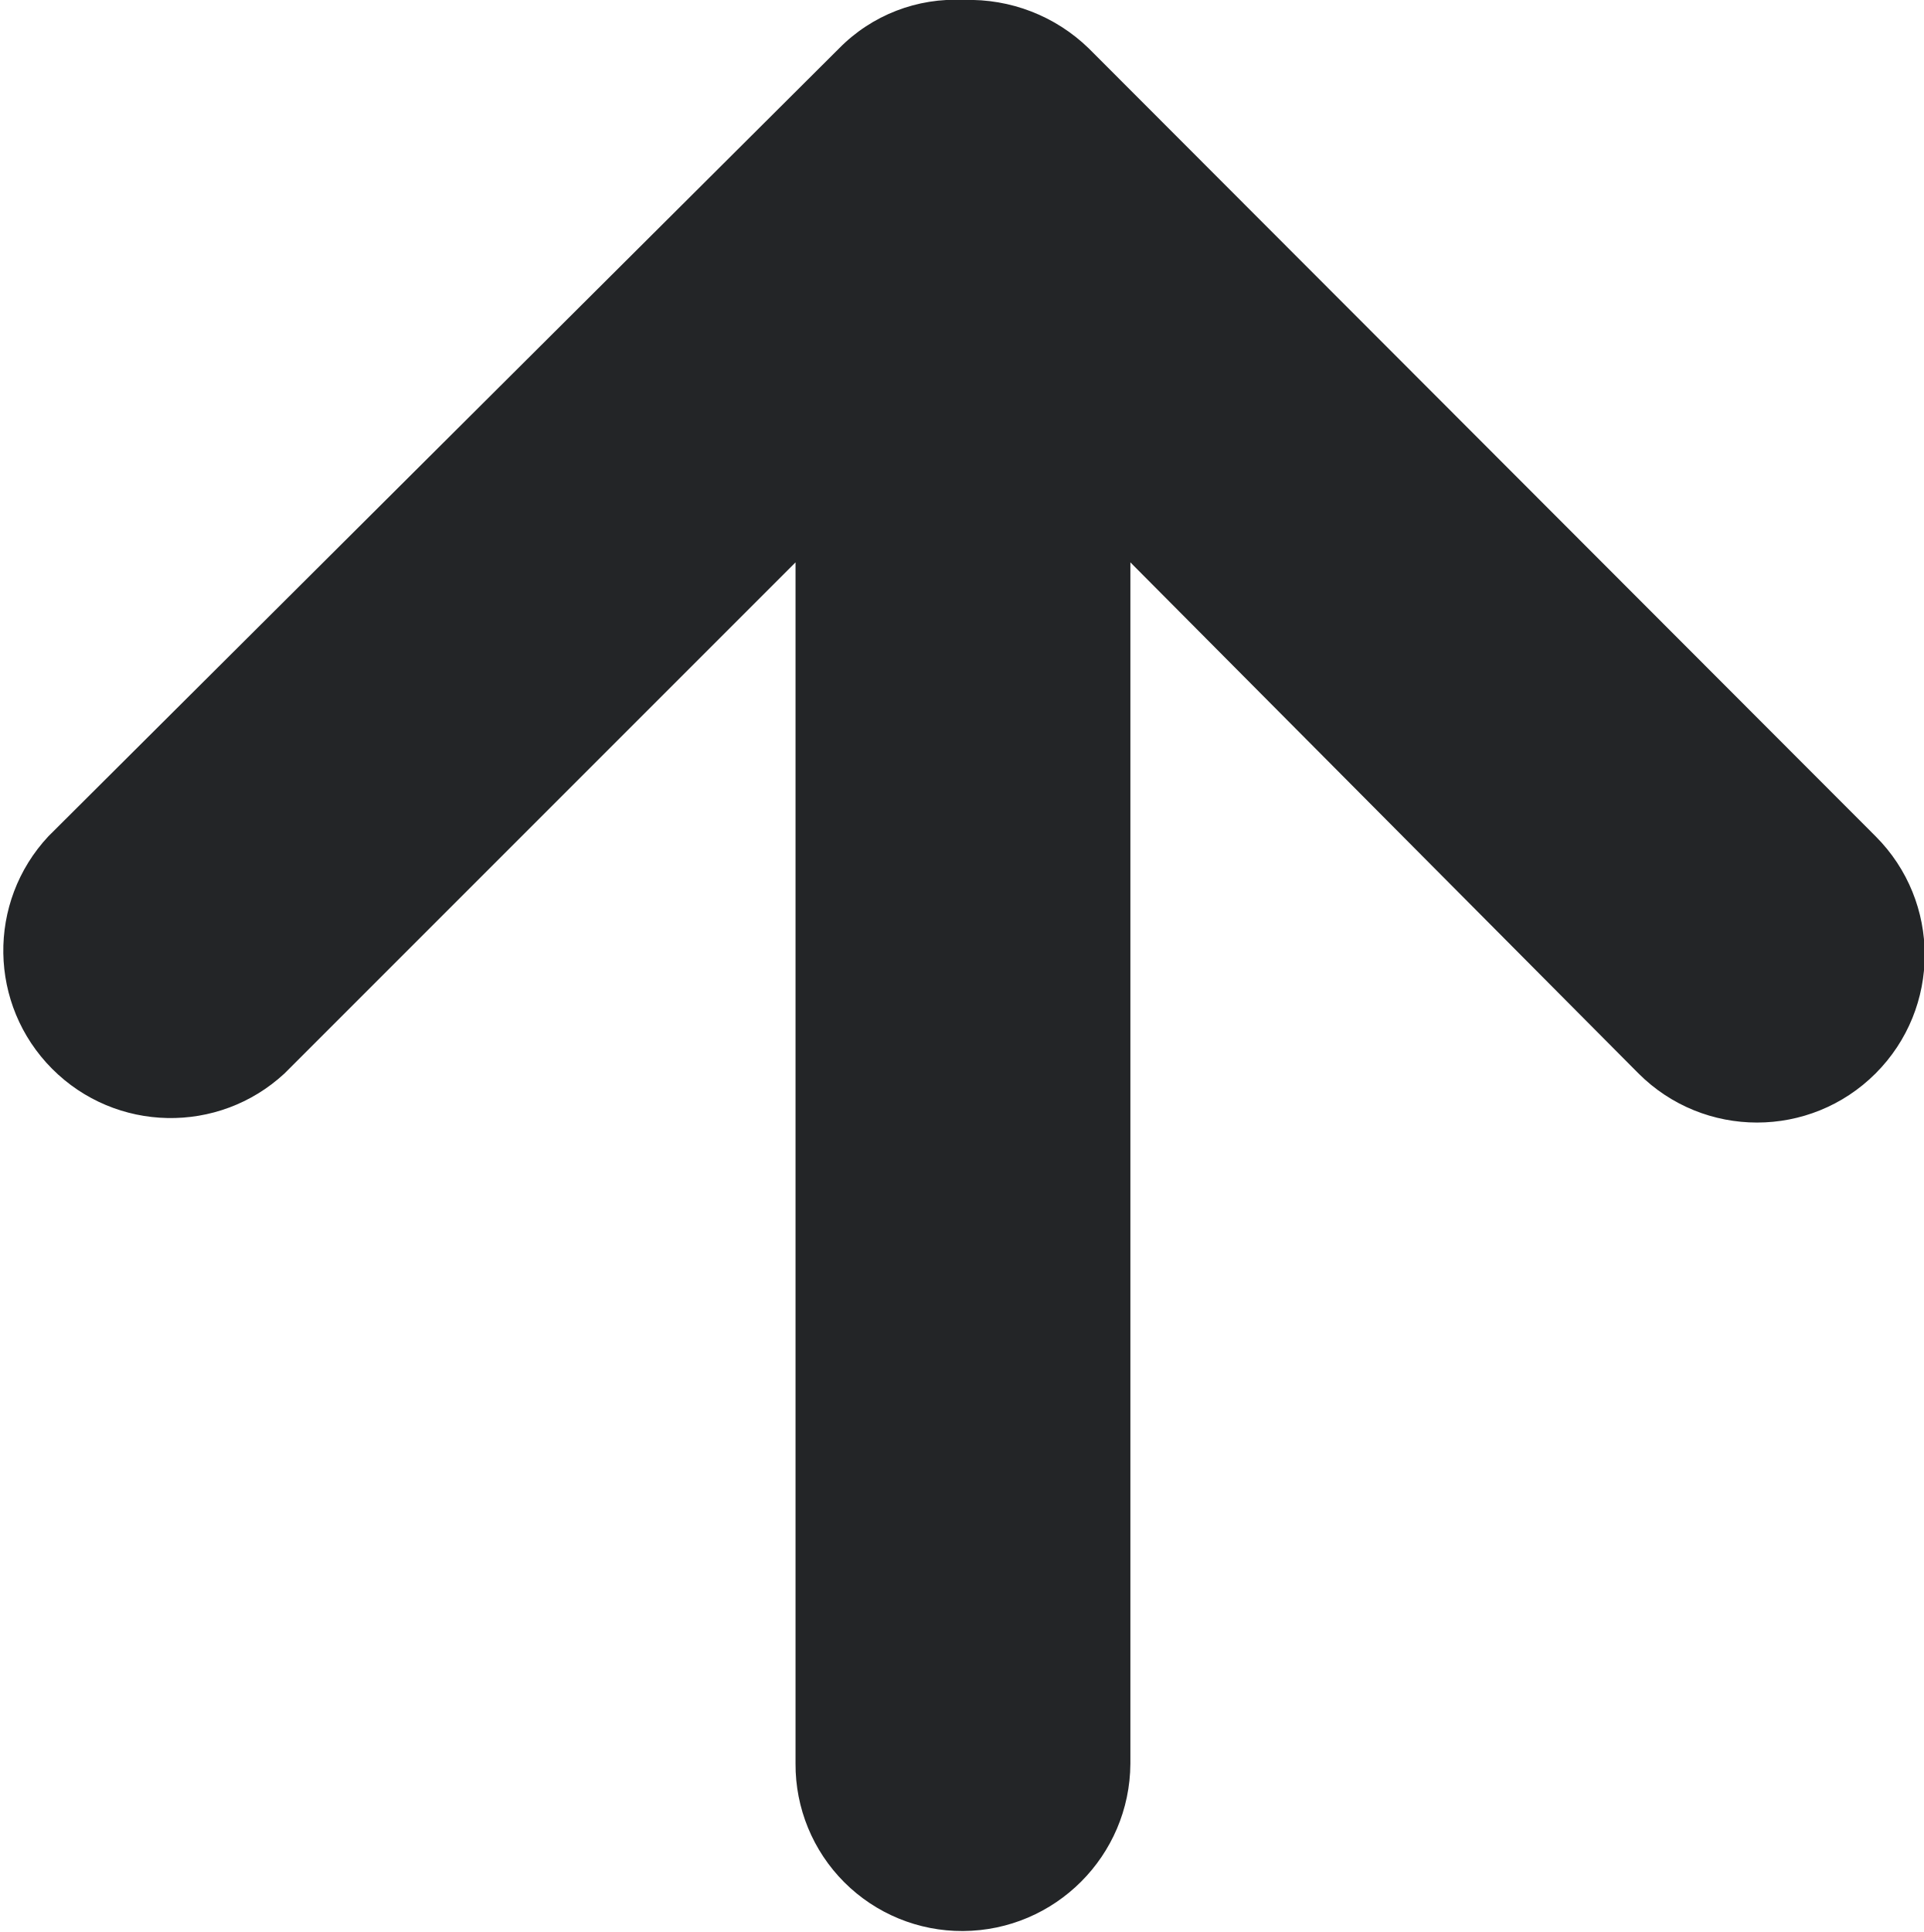
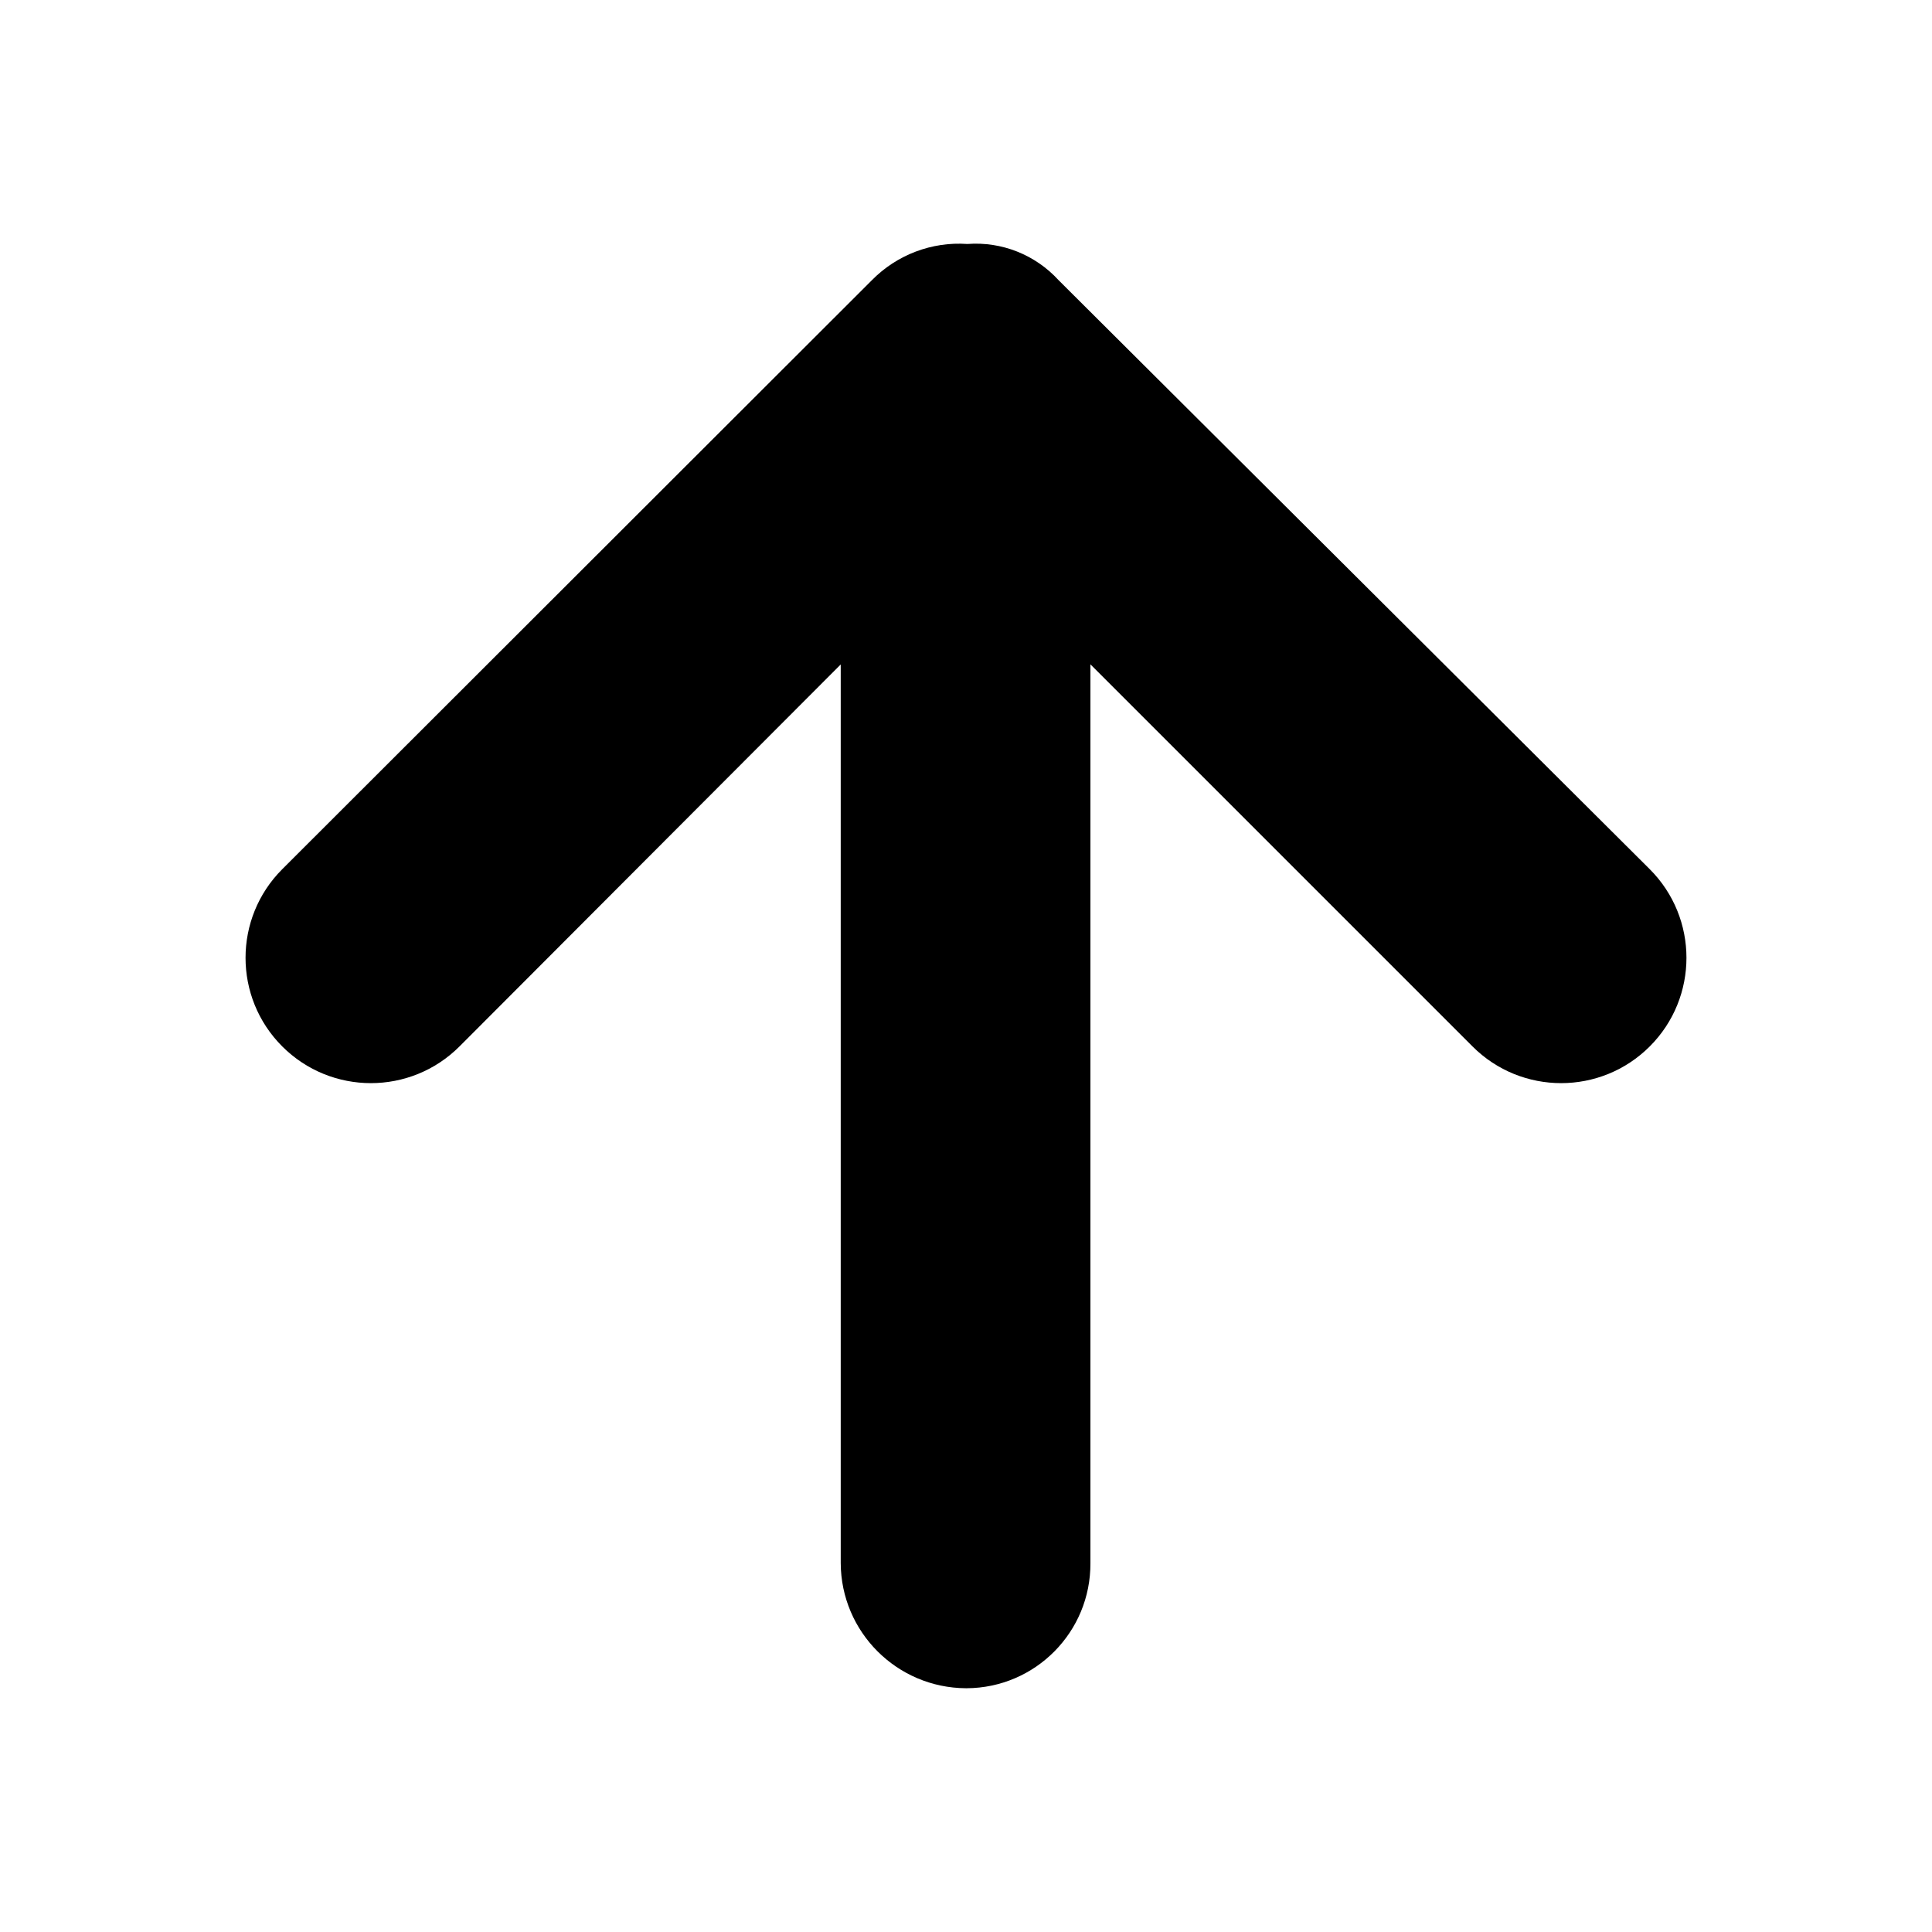
- <svg xmlns="http://www.w3.org/2000/svg" viewBox="0 0 19.88 19.96">
-   <path d="M98.73,90.86a1.68,1.68,0,0,1,1.29-.5,1.77,1.77,0,0,1,1.29.5L109.44,99a1.73,1.73,0,0,1-2.45,2.45l-5.25-5.28v12.41a1.74,1.74,0,0,1-1.73,1.73,1.72,1.72,0,0,1-1.73-1.73V96.17L93,101.45A1.73,1.73,0,0,1,90.56,99Z" transform="translate(-90.06 -90.36)" style="fill:#232527" />
+ <svg xmlns="http://www.w3.org/2000/svg" version="1.1" id="Layer_1" x="0px" y="0px" viewBox="0 0 1792 1792" style="enable-background:new 0 0 1792 1792;" xml:space="preserve">
+   <path d="M808.7,259.9c23.2-23.6,55.6-35.9,88.6-33.6c31.9-2.4,63,10,84.6,33.6l548.3,546.3c45.4,45.4,45.4,119,0,164.4  c-45.4,45.4-119,45.4-164.4,0l-354.4-354.4v833.6c0.4,63.8-51,115.8-114.8,116.1c-0.2,0-0.4,0-0.7,0c-64-0.4-115.8-52.1-116.1-116.1  V616.3L426.2,970.6c-45.4,45.4-119,45.4-164.4,0c-45.4-45.4-45.4-119,0-164.4l0,0L808.7,259.9z" />
</svg>
